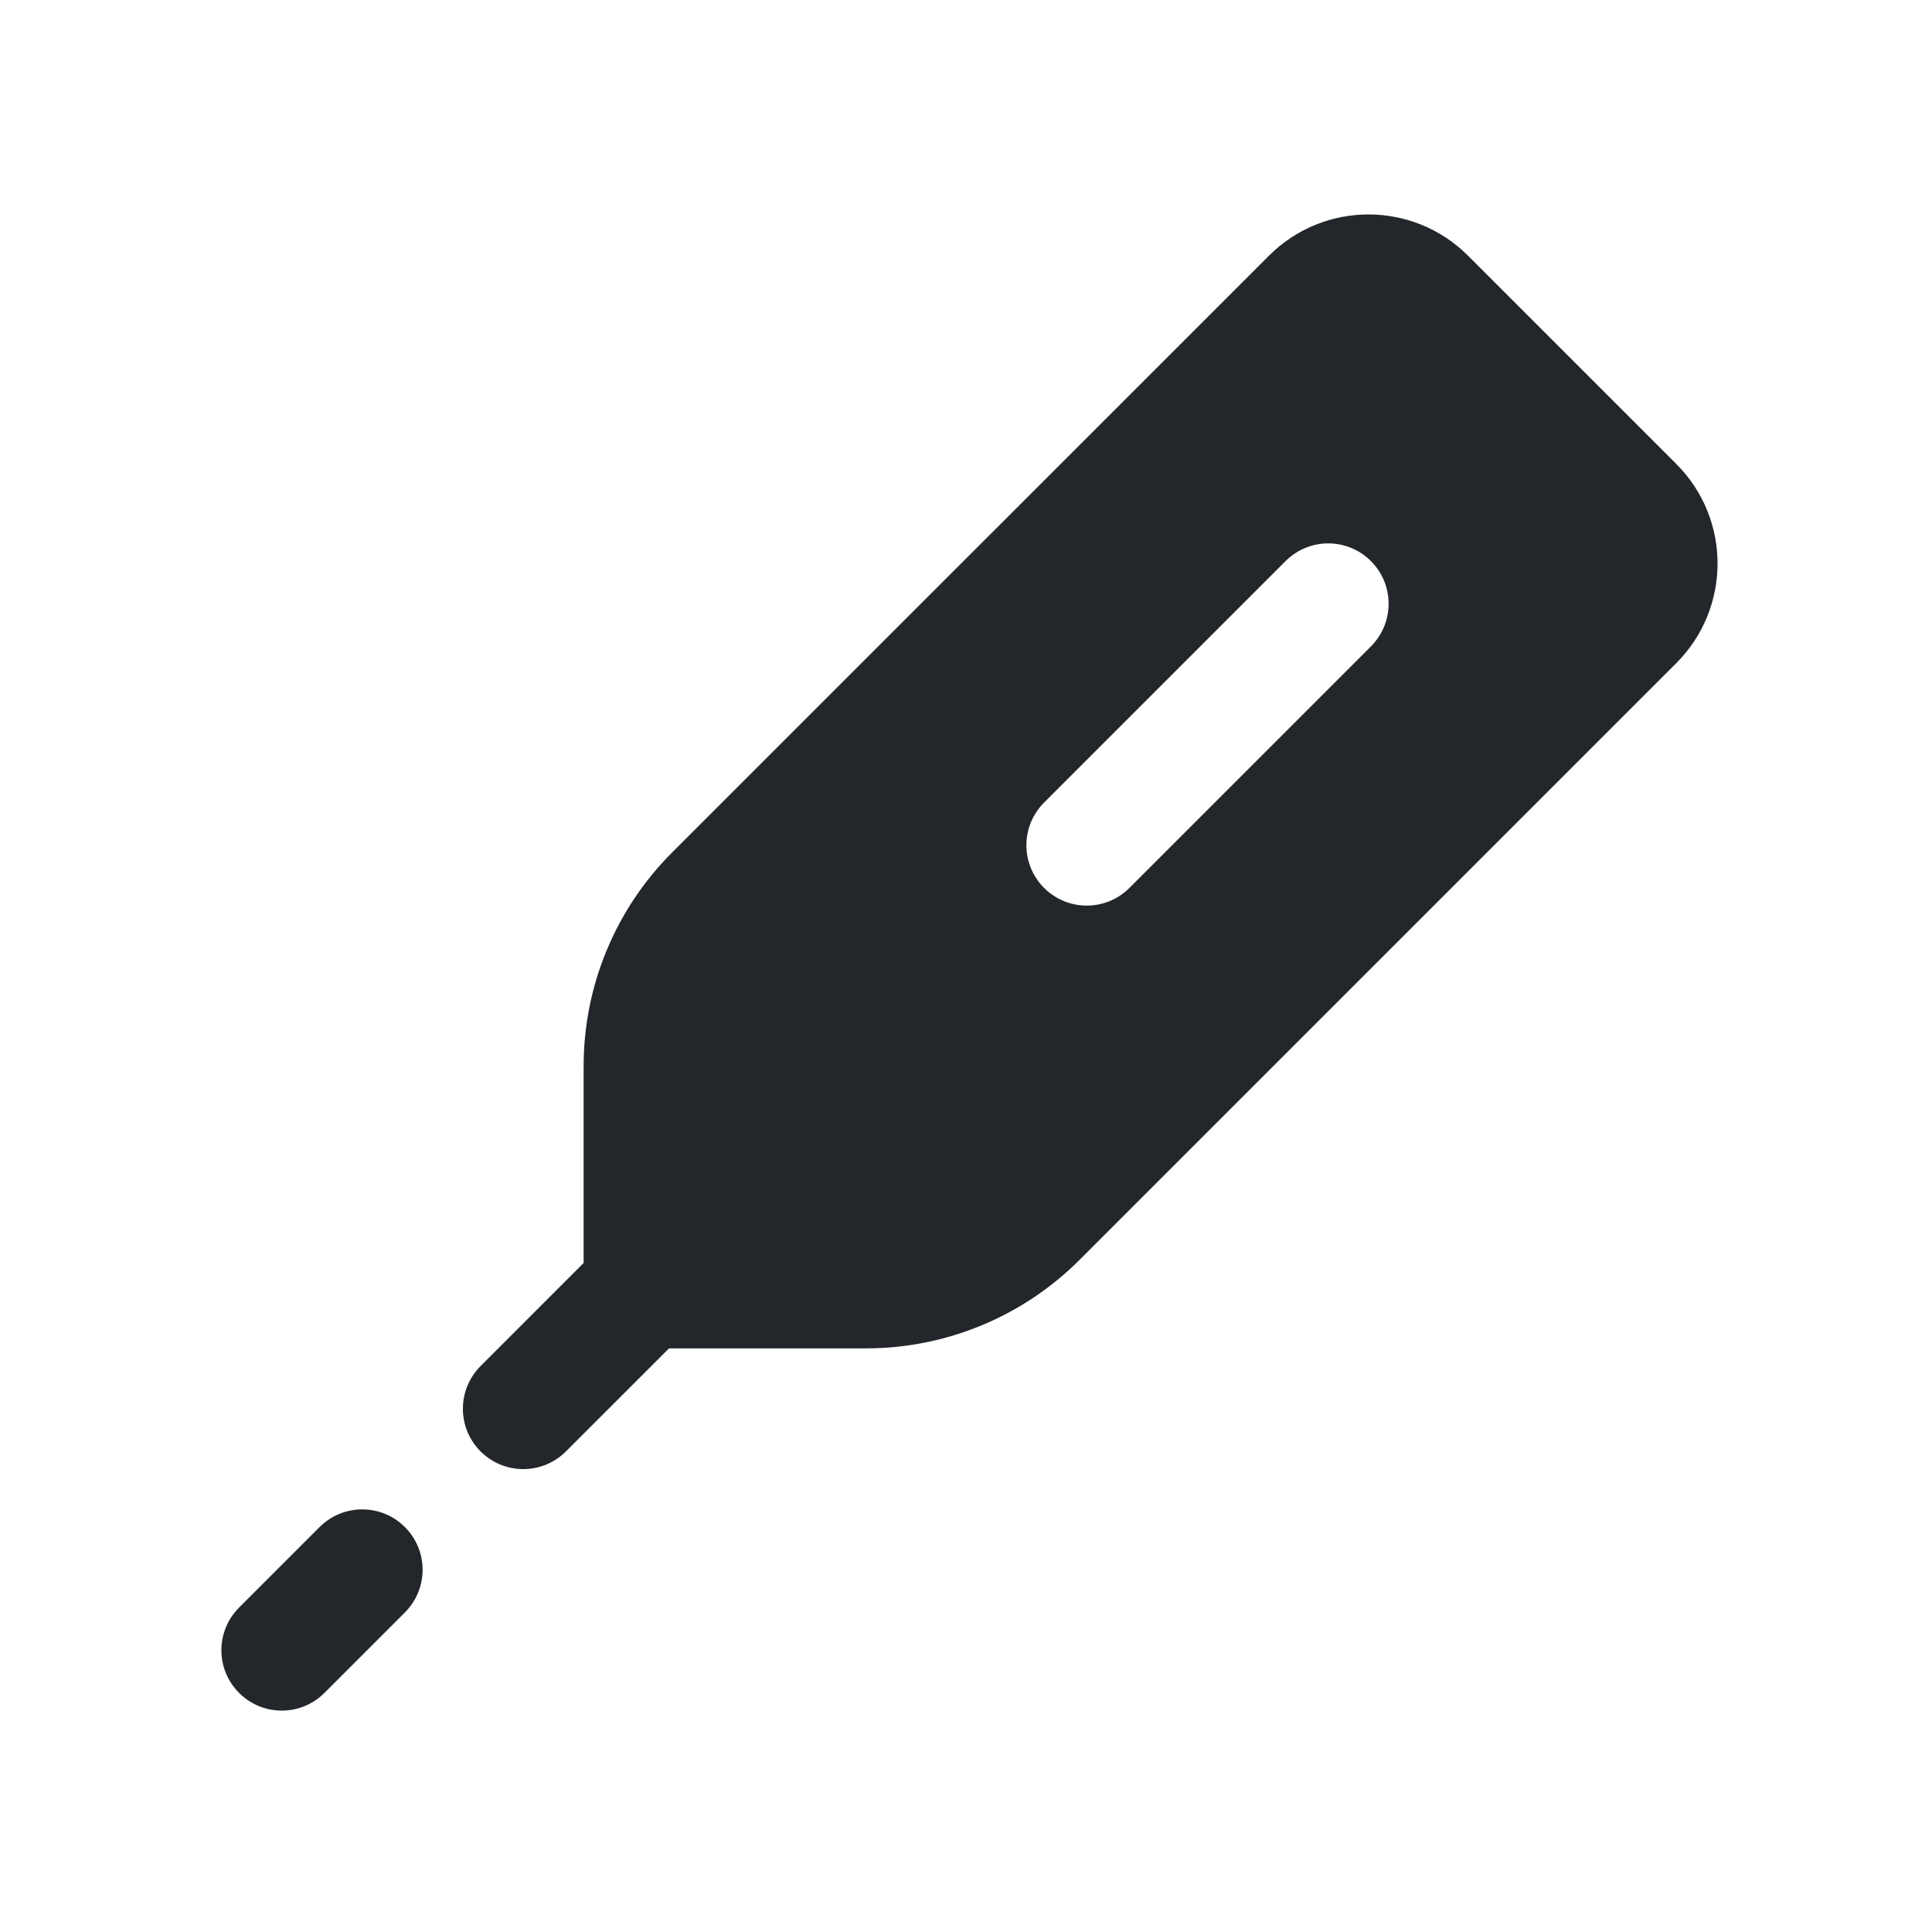
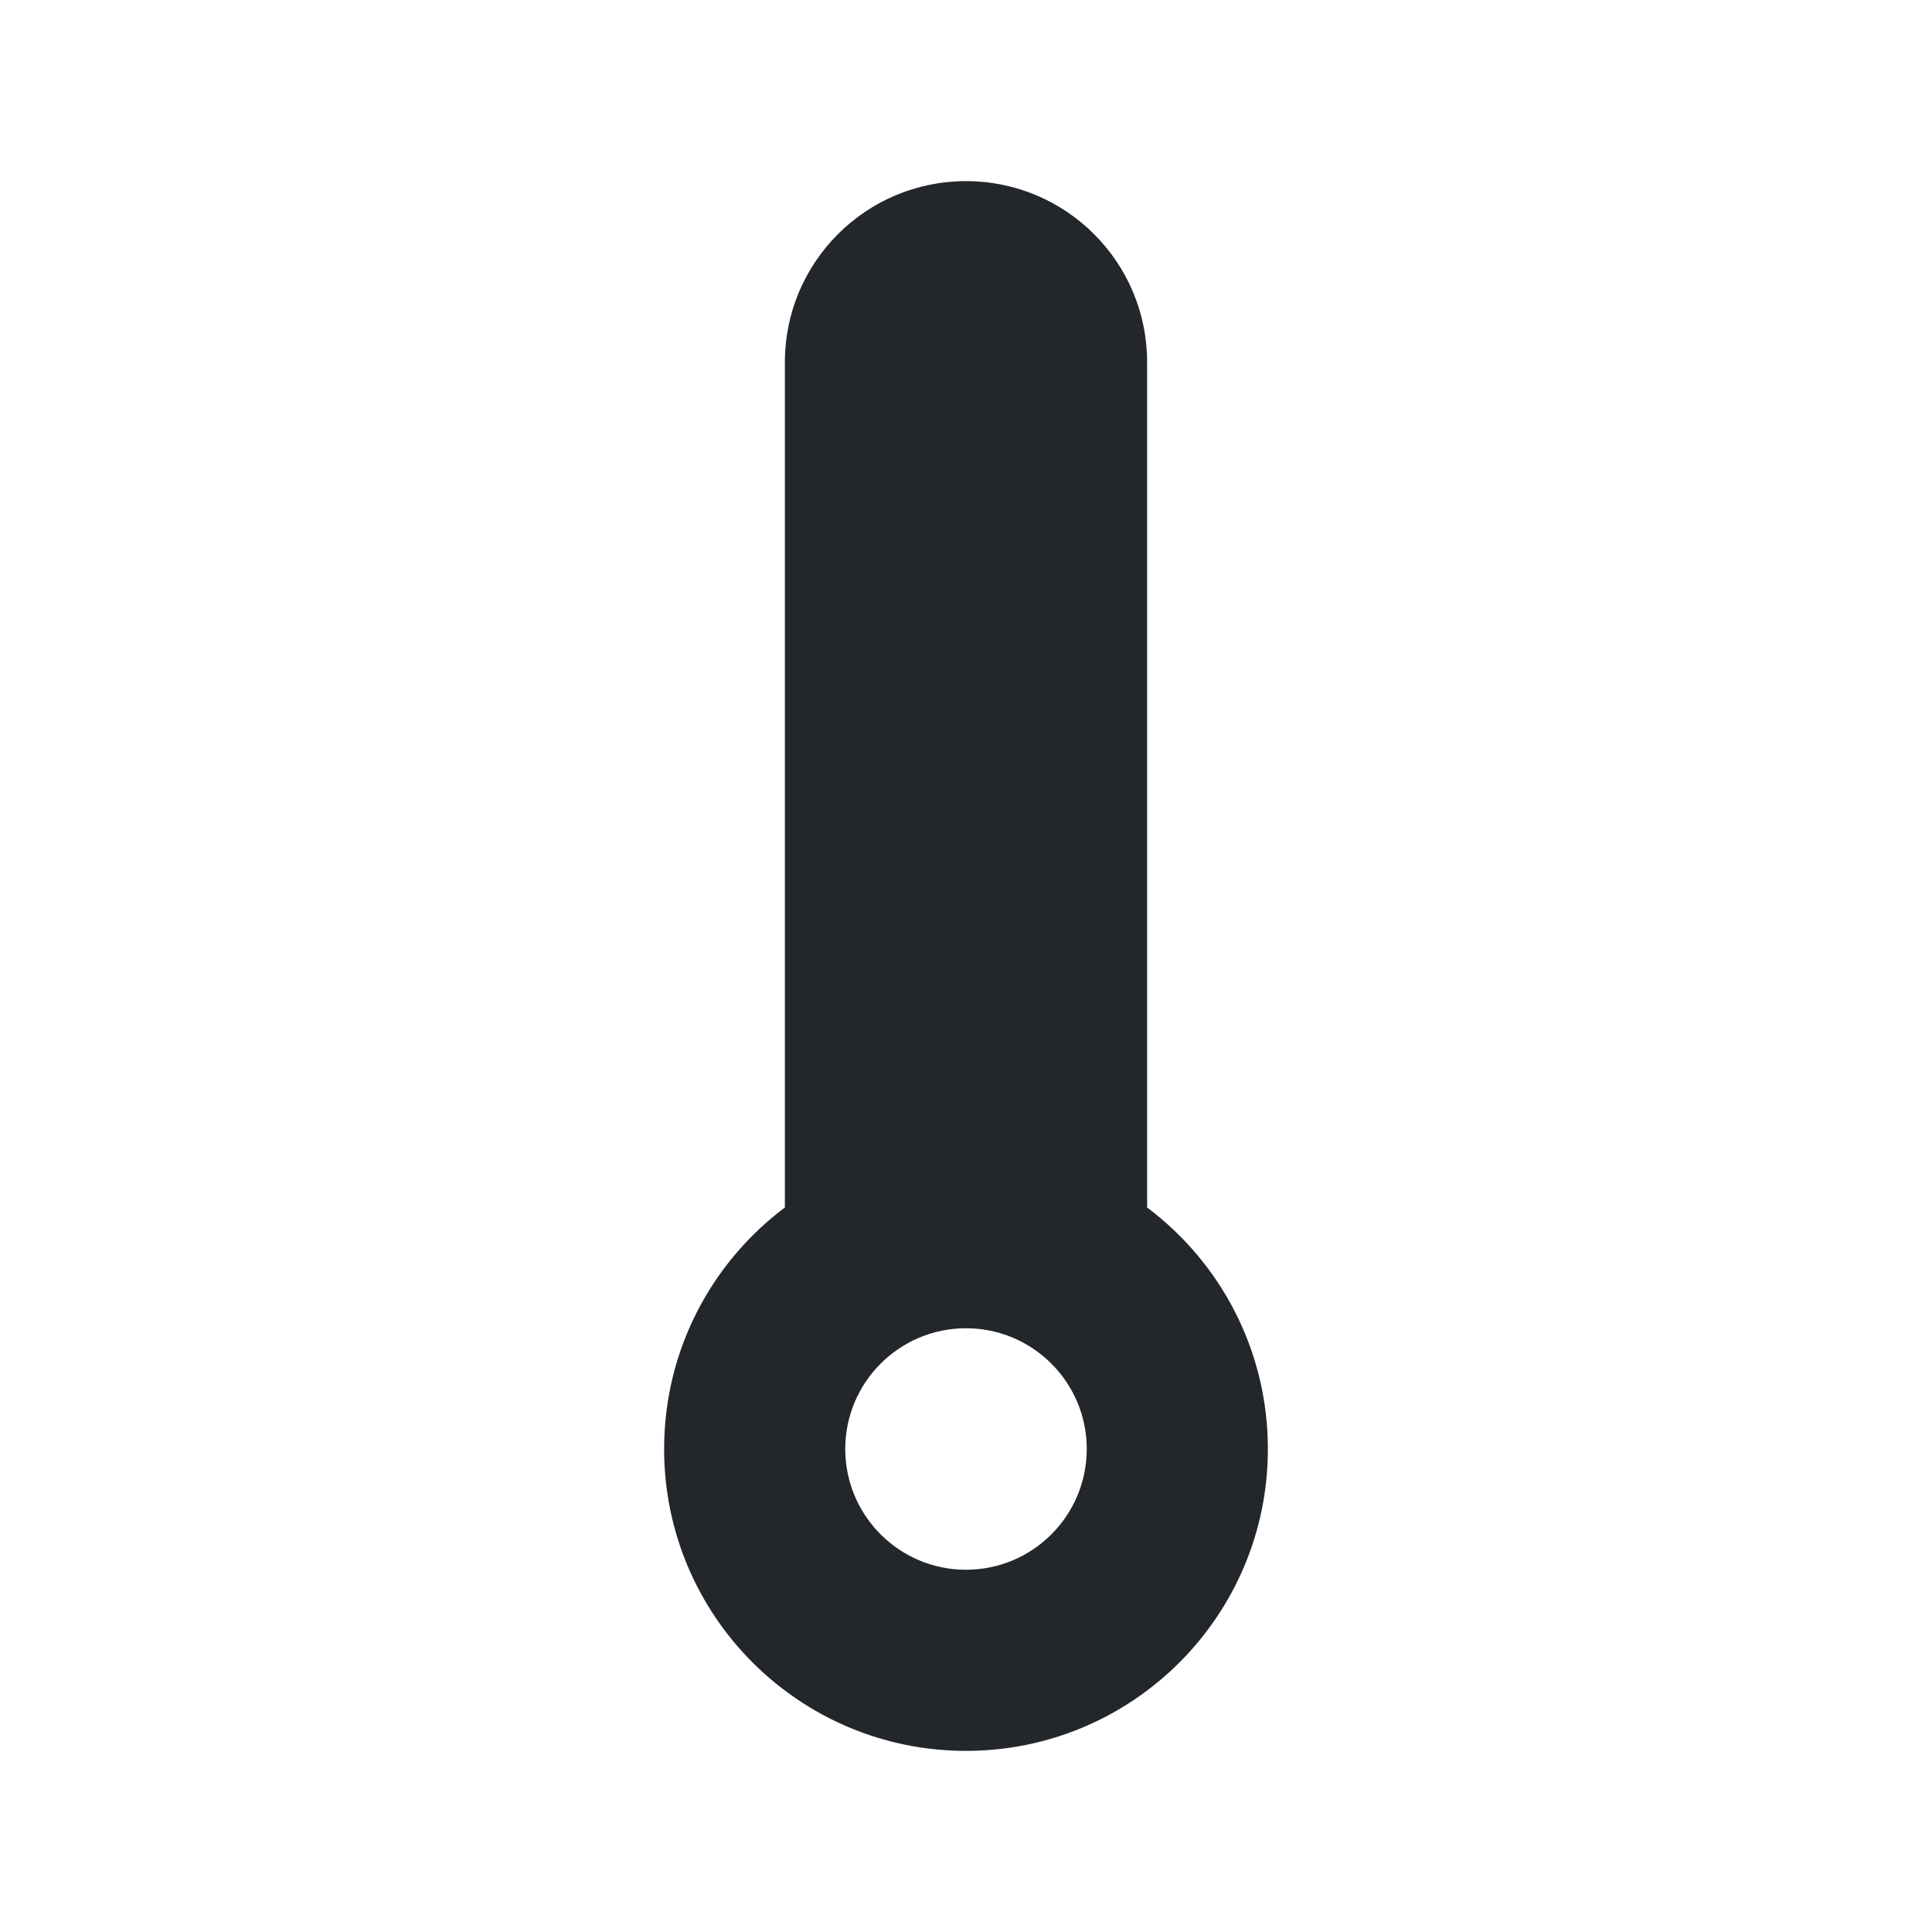
<svg xmlns="http://www.w3.org/2000/svg" width="24" height="24" viewBox="0 0 24 24" fill="none">
-   <path fill-rule="evenodd" clip-rule="evenodd" d="M18.237 3.177C17.554 2.493 16.446 2.493 15.763 3.177L8.348 10.591C7.645 11.294 7.25 12.248 7.25 13.243V15.689L5.97 16.97C5.677 17.263 5.677 17.737 5.97 18.03C6.263 18.323 6.737 18.323 7.03 18.03L8.311 16.75H10.757C11.752 16.75 12.706 16.355 13.409 15.652L20.823 8.238C21.507 7.554 21.507 6.446 20.823 5.763L18.237 3.177ZM17.03 8.03C17.323 7.737 17.323 7.263 17.03 6.97C16.737 6.677 16.263 6.677 15.97 6.97L12.97 9.97C12.677 10.263 12.677 10.737 12.97 11.03C13.263 11.323 13.737 11.323 14.03 11.03L17.03 8.03ZM5.03 20.03C5.323 19.737 5.323 19.263 5.03 18.97C4.737 18.677 4.263 18.677 3.97 18.97L2.97 19.97C2.677 20.263 2.677 20.737 2.97 21.03C3.263 21.323 3.737 21.323 4.03 21.03L5.03 20.03Z" fill="#23262A" />
+   <path fill-rule="evenodd" clip-rule="evenodd" d="M9.75 4.5C9.75 3.257 10.757 2.25 12 2.25C13.243 2.25 14.25 3.257 14.25 4.5V15C15.16 15.683 15.75 16.772 15.75 18C15.75 20.071 14.071 21.75 12 21.75C9.929 21.75 8.25 20.071 8.25 18C8.25 16.772 8.84 15.683 9.75 15V4.5ZM10.5 18C10.5 17.172 11.172 16.5 12 16.5C12.828 16.5 13.5 17.172 13.5 18C13.5 18.828 12.828 19.5 12 19.5C11.172 19.5 10.5 18.828 10.5 18Z" fill="#23262A" />
</svg>
